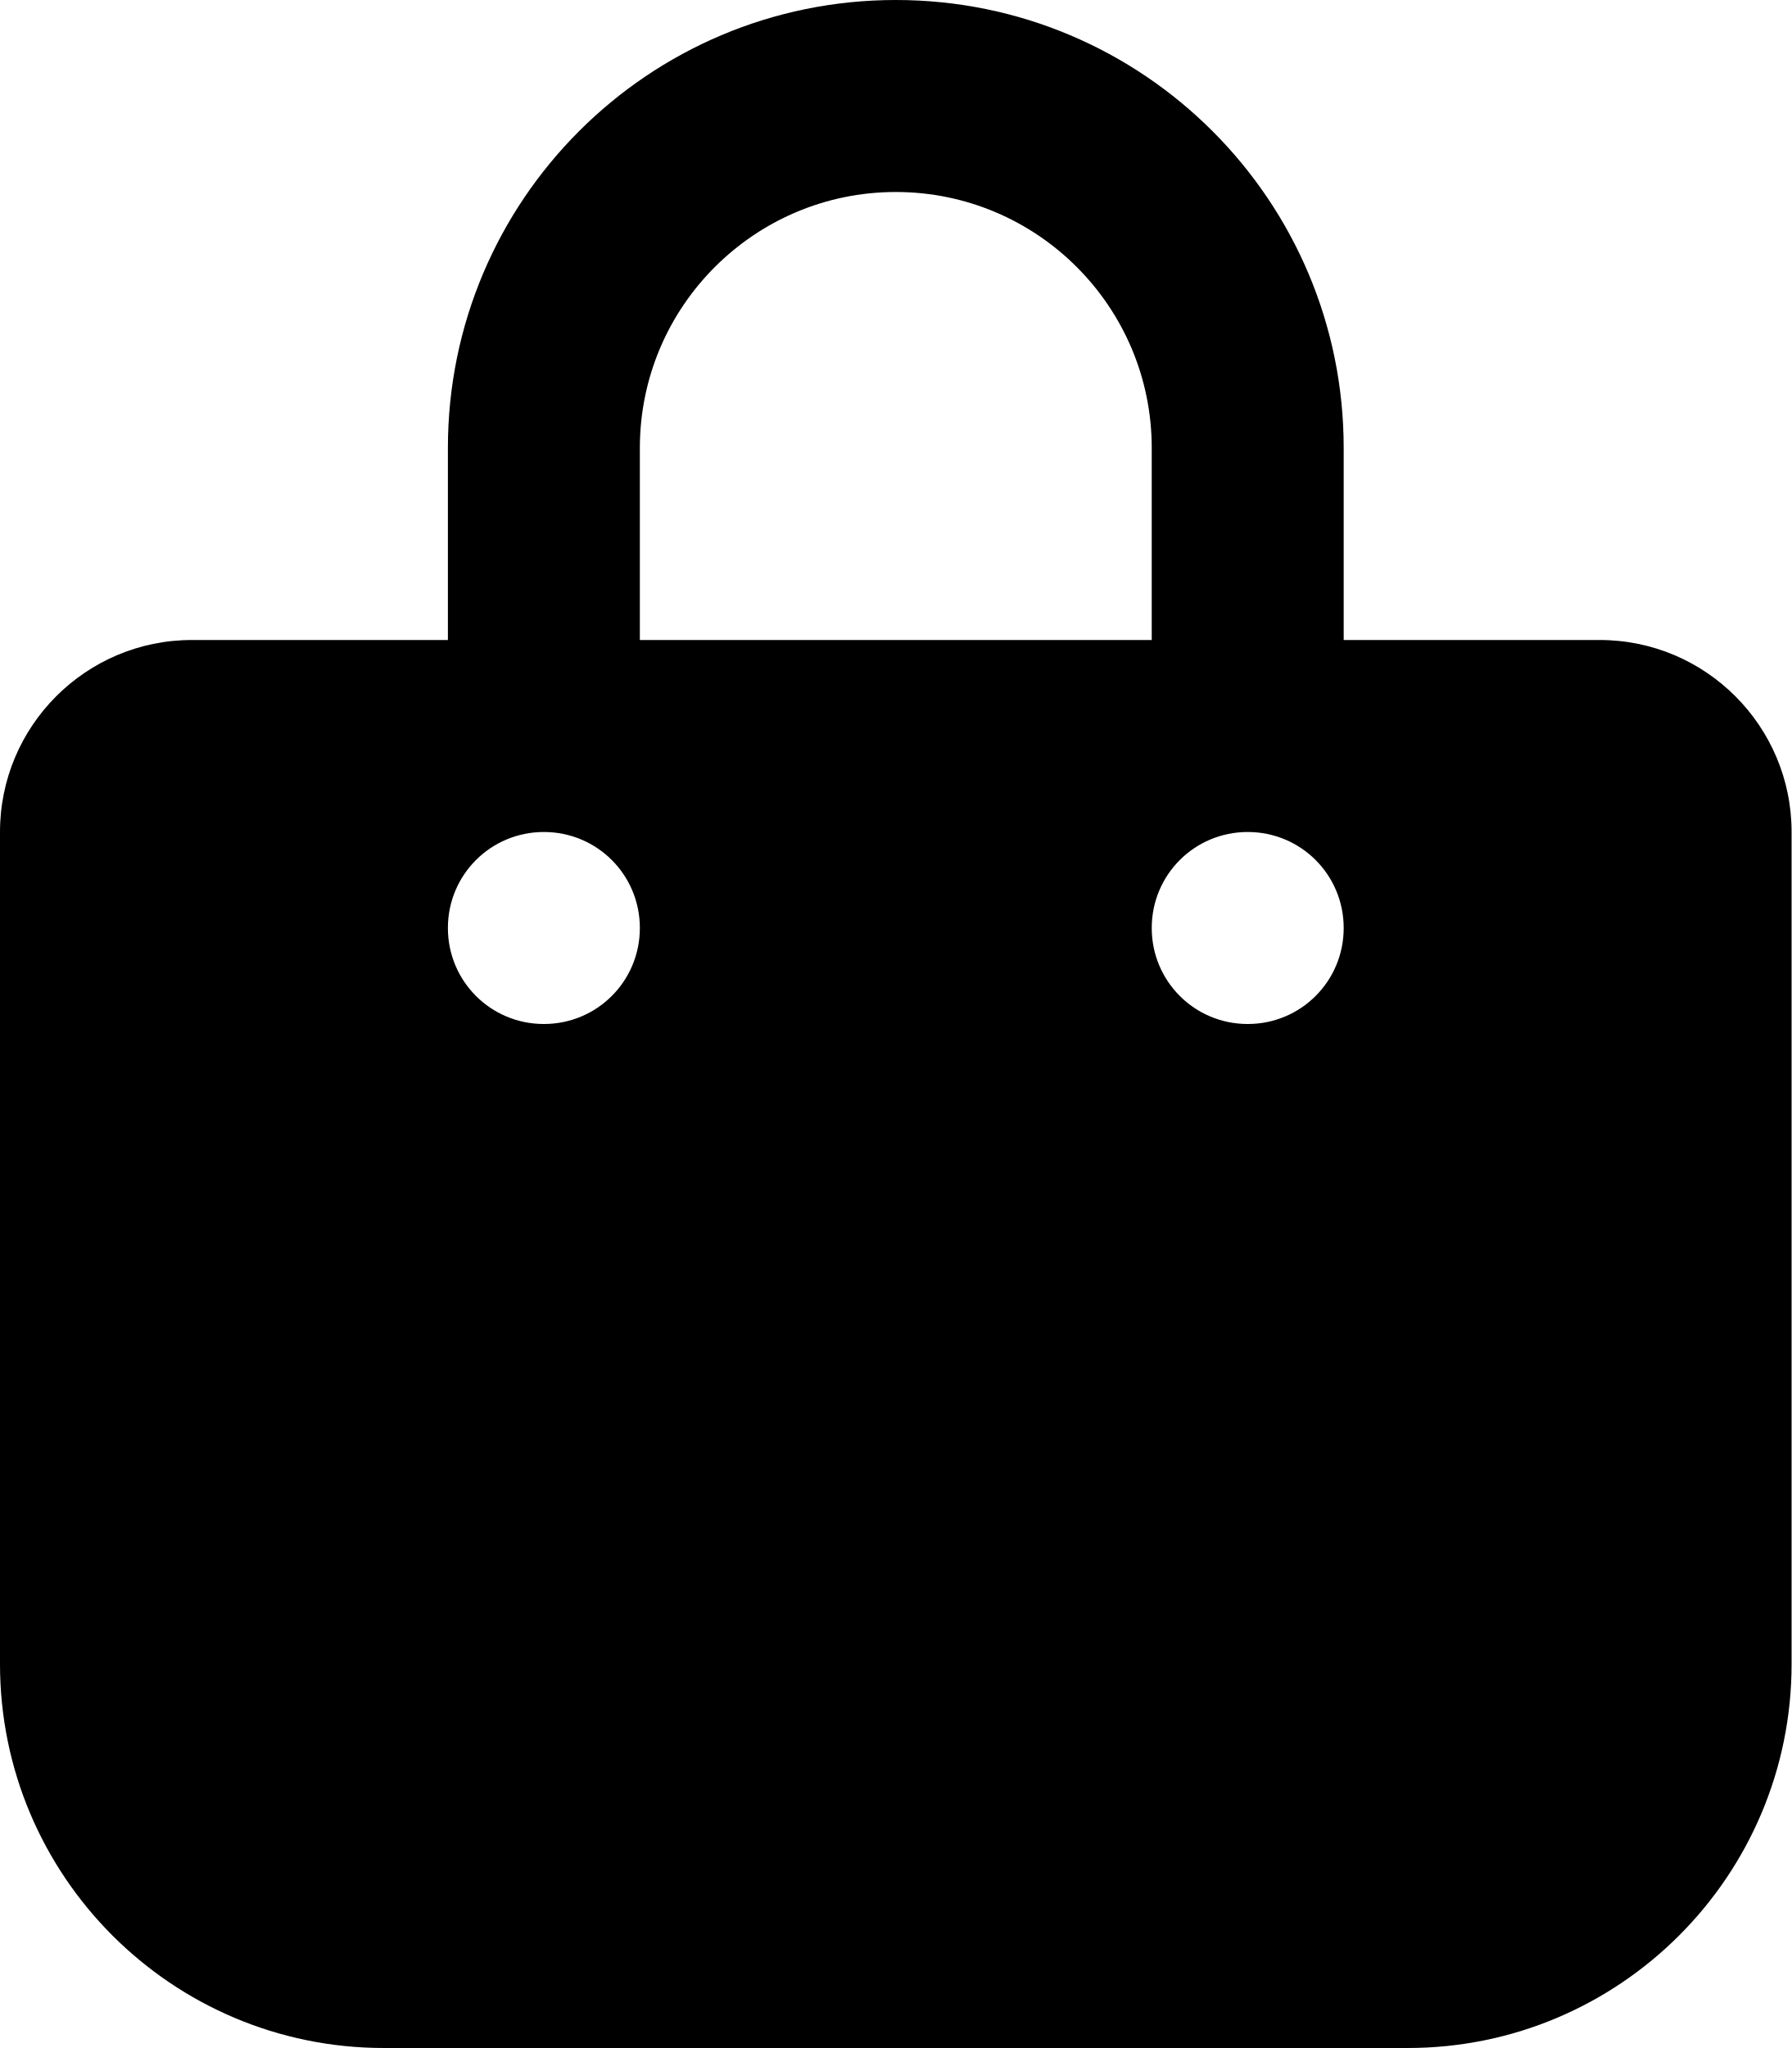
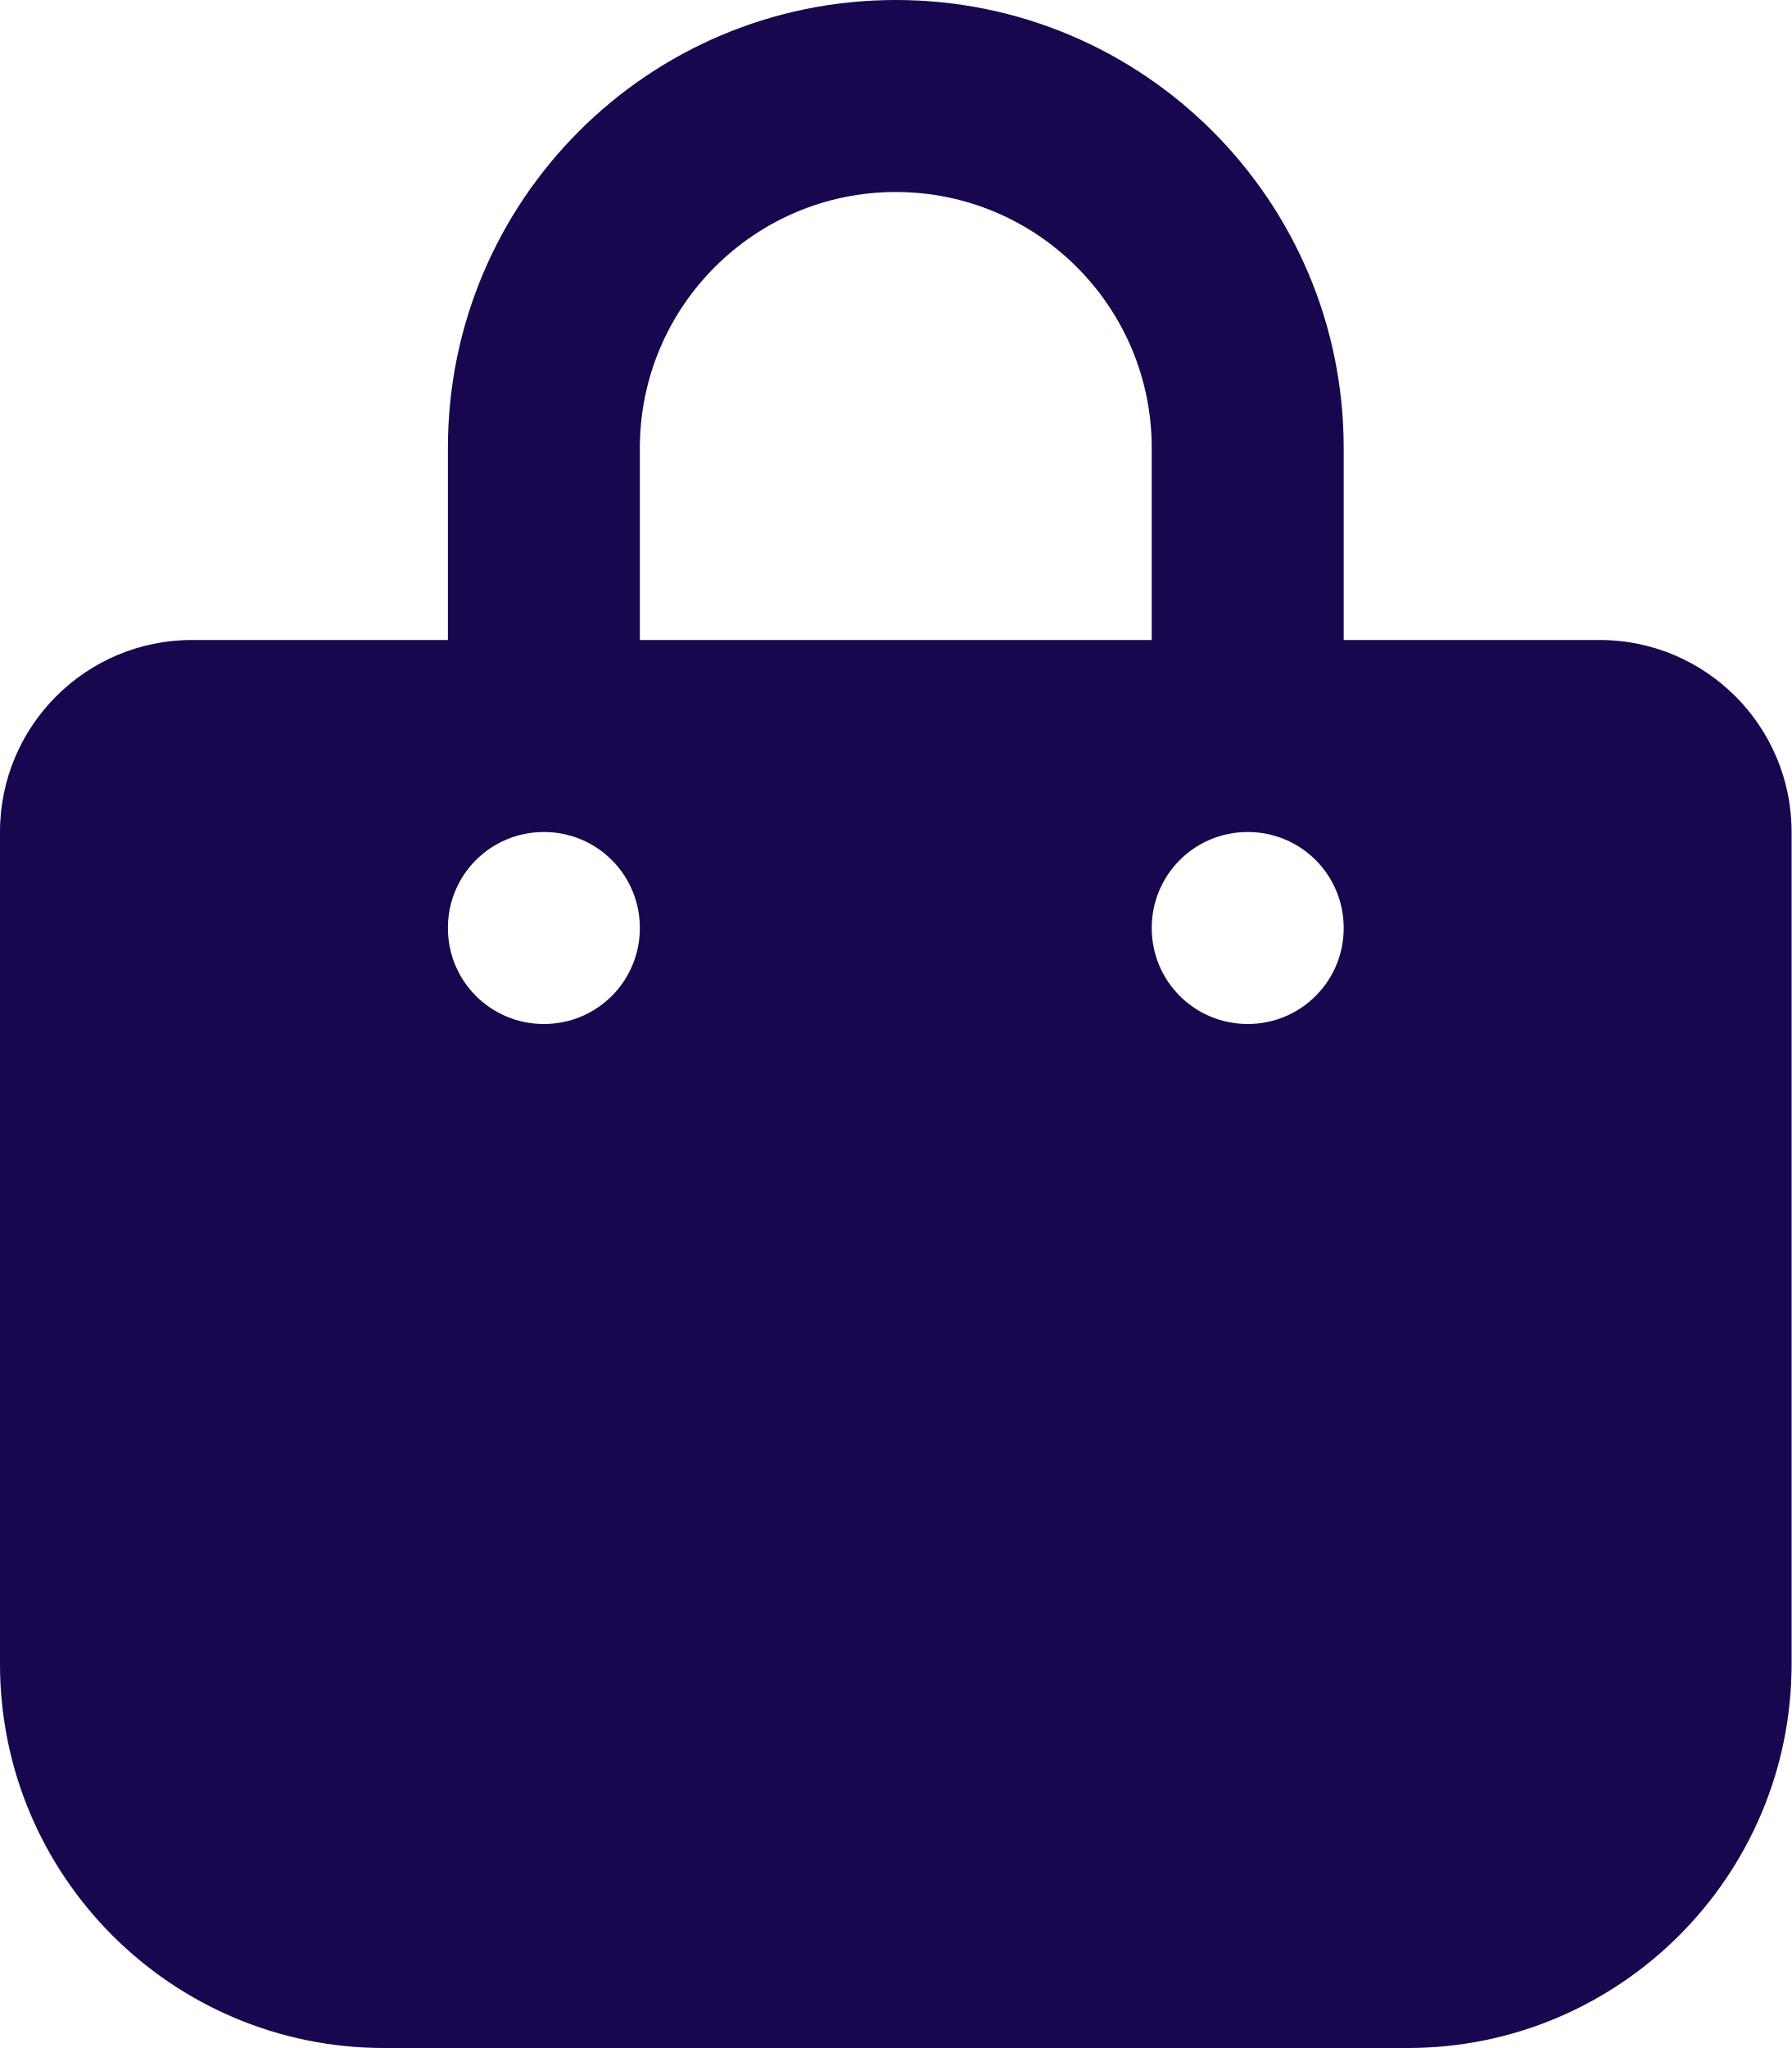
- <svg xmlns="http://www.w3.org/2000/svg" viewBox="0 0 448 512">
+ <svg xmlns="http://www.w3.org/2000/svg" fill="#18064E" viewBox="0 0 448 512">
  <path d="M112 112C112 50.14 162.1 0 224 0C285.9 0 336 50.14 336 112V160H400C426.5 160 448 181.5 448 208V416C448 469 405 512 352 512H96C42.98 512 0 469 0 416V208C0 181.5 21.49 160 48 160H112V112zM160 160H288V112C288 76.65 259.3 48 224 48C188.7 48 160 76.65 160 112V160zM136 256C149.3 256 160 245.3 160 232C160 218.7 149.3 208 136 208C122.7 208 112 218.7 112 232C112 245.3 122.7 256 136 256zM312 208C298.7 208 288 218.7 288 232C288 245.3 298.7 256 312 256C325.3 256 336 245.3 336 232C336 218.7 325.3 208 312 208z" />
</svg>
